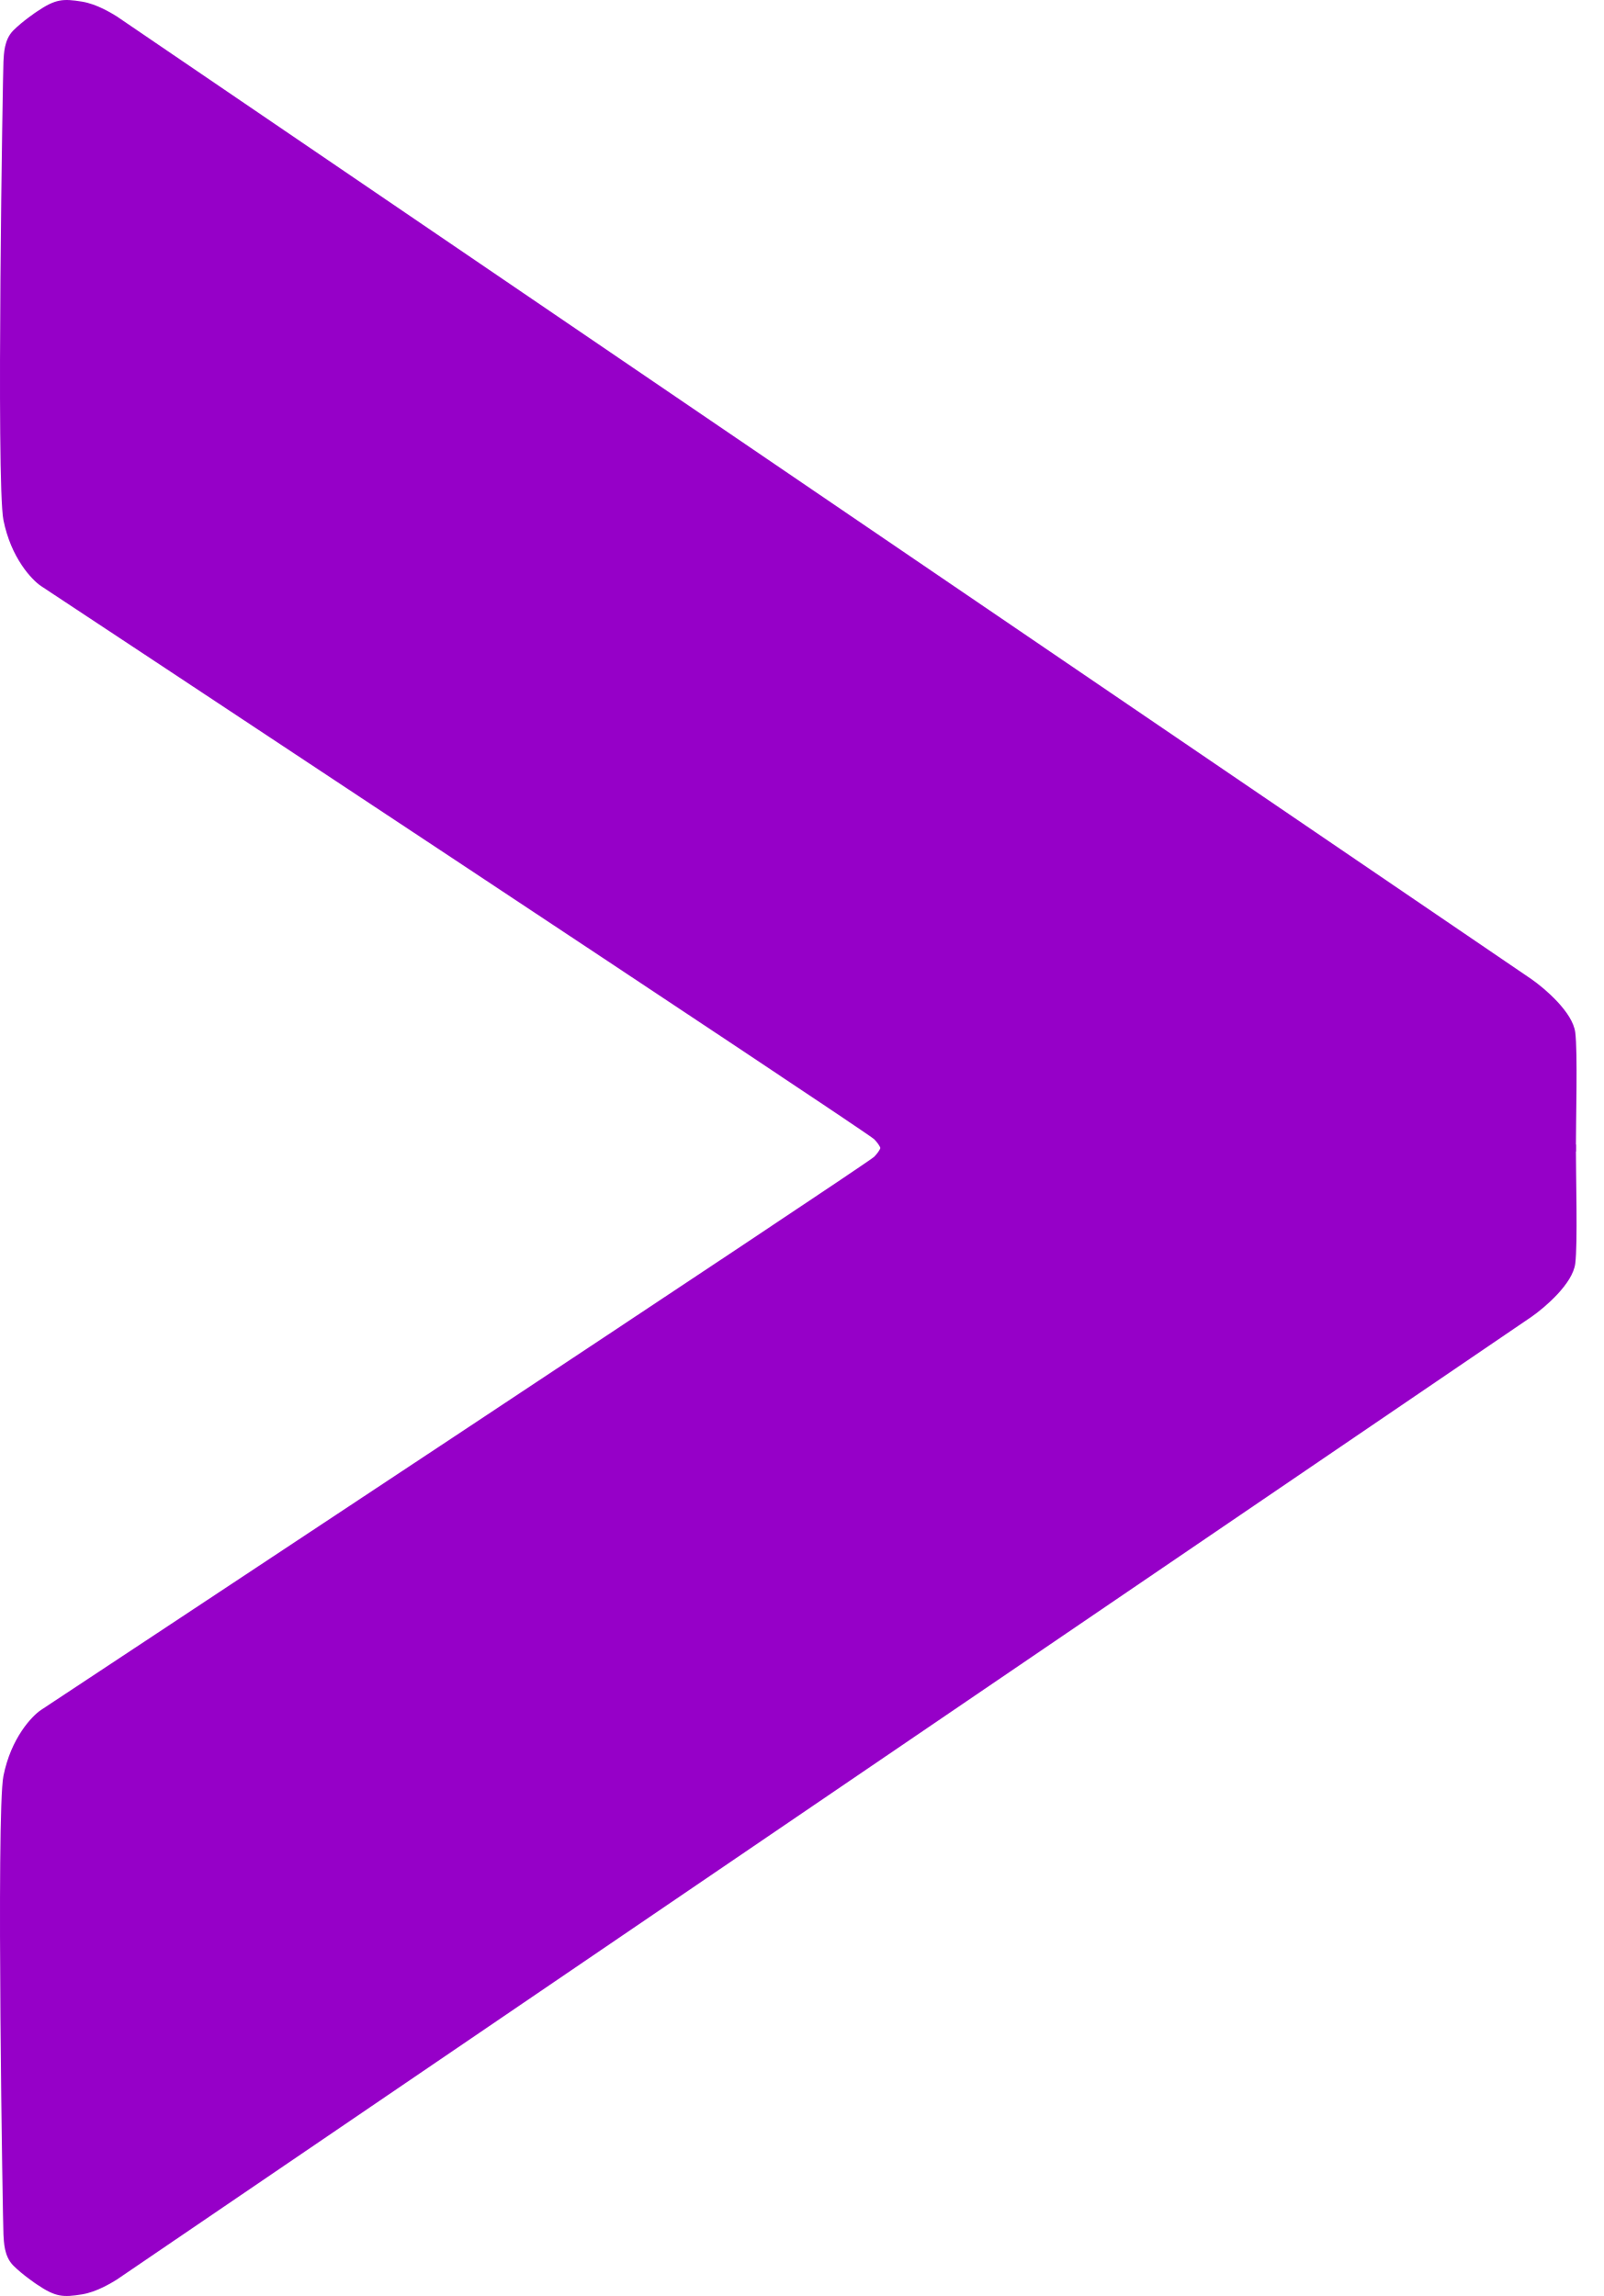
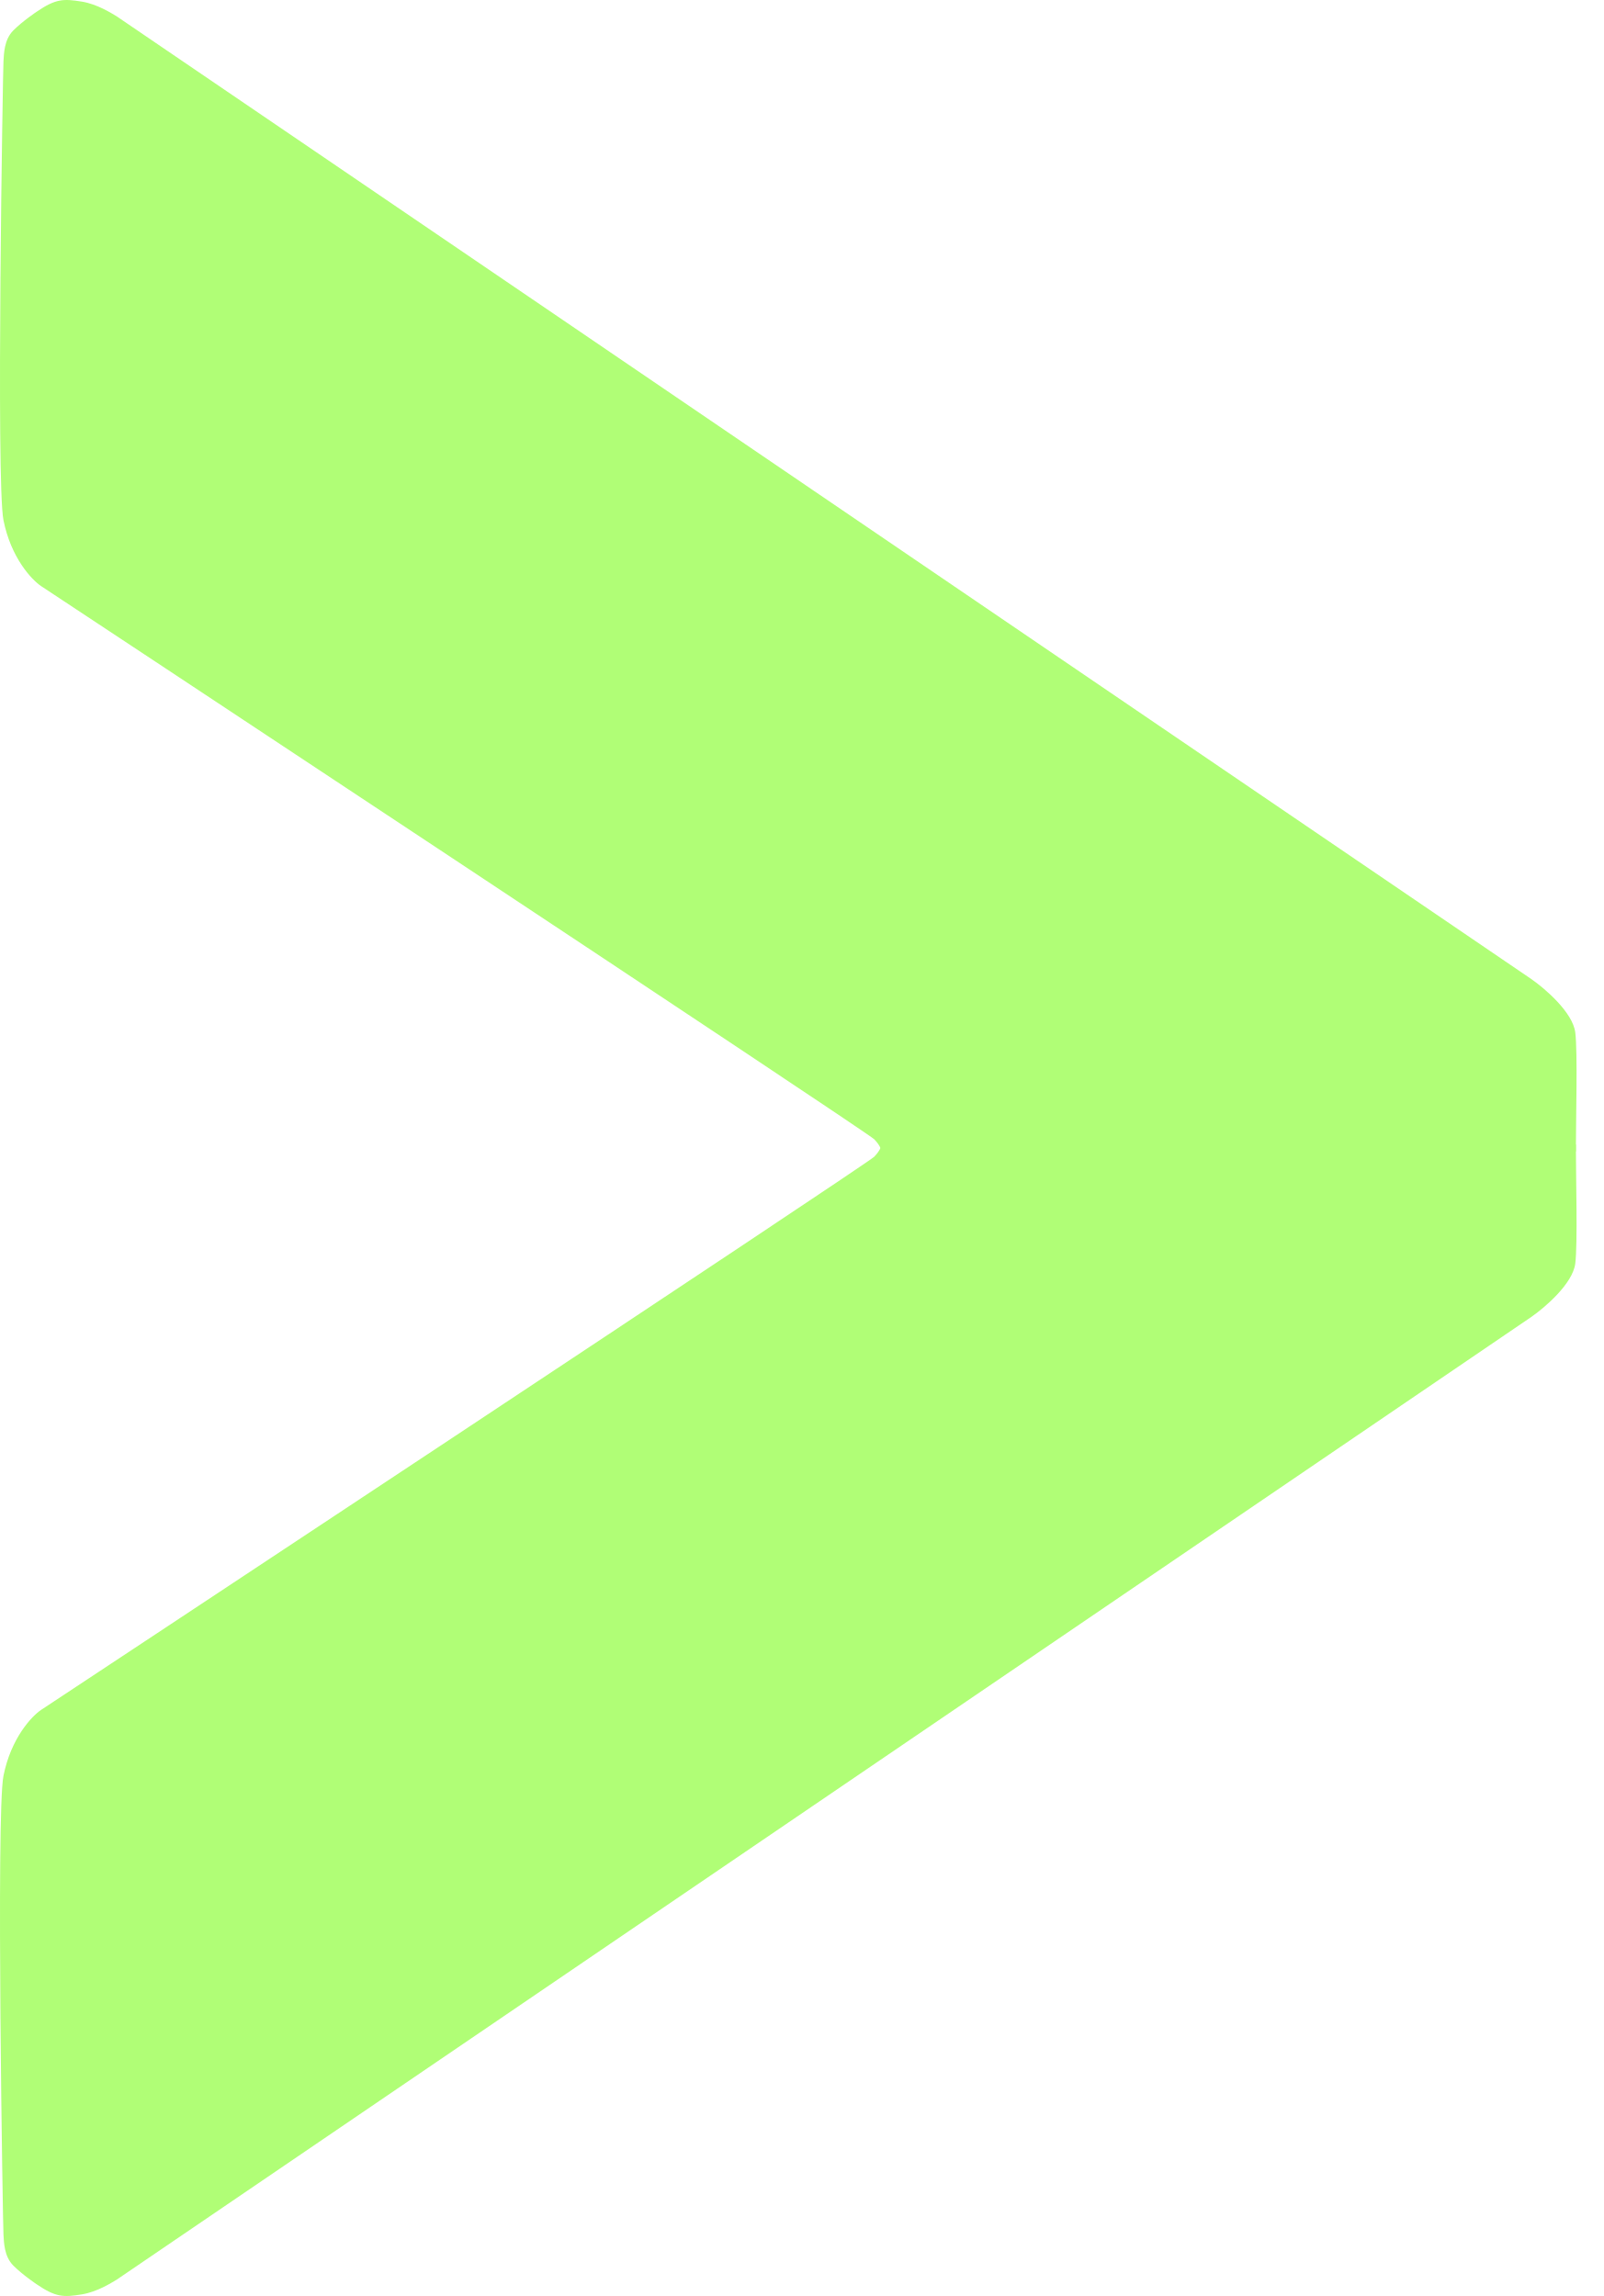
<svg xmlns="http://www.w3.org/2000/svg" width="37" height="53" viewBox="0 0 37 53" fill="none">
-   <path d="M20.175 26.701C20.341 26.529 20.341 26.42 20.341 26.42H36.366C36.366 27.178 36.41 28.703 36.352 29.168C36.294 29.632 35.65 30.183 35.336 30.401L2.691 52.624C2.57 52.697 2.242 52.904 1.894 52.962C1.458 53.034 1.283 53.026 0.85 52.732C0.85 52.732 0.525 52.516 0.309 52.299C0.092 52.083 0.092 51.758 0.08 51.584C0.068 51.409 -0.094 41.863 0.08 40.992C0.254 40.122 0.733 39.614 0.951 39.469C0.951 39.469 20.008 26.874 20.175 26.701Z" fill="#9600C8" />
-   <path d="M20.175 26.299C20.341 26.471 20.341 26.58 20.341 26.58H36.366C36.366 25.822 36.41 24.297 36.352 23.832C36.294 23.368 35.65 22.817 35.336 22.599L2.691 0.376C2.57 0.303 2.242 0.096 1.894 0.038C1.458 -0.034 1.283 -0.026 0.85 0.268C0.85 0.268 0.525 0.484 0.309 0.701C0.092 0.917 0.092 1.242 0.08 1.417C0.068 1.591 -0.094 11.137 0.08 12.008C0.254 12.878 0.733 13.386 0.951 13.531C0.951 13.531 20.008 26.126 20.175 26.299Z" fill="#9600C8" />
+   <path d="M20.175 26.701C20.341 26.529 20.341 26.42 20.341 26.42H36.366C36.366 27.178 36.41 28.703 36.352 29.168C36.294 29.632 35.65 30.183 35.336 30.401L2.691 52.624C2.57 52.697 2.242 52.904 1.894 52.962C1.458 53.034 1.283 53.026 0.85 52.732C0.85 52.732 0.525 52.516 0.309 52.299C0.092 52.083 0.092 51.758 0.08 51.584C0.068 51.409 -0.094 41.863 0.08 40.992C0.254 40.122 0.733 39.614 0.951 39.469C0.951 39.469 20.008 26.874 20.175 26.701Z" fill="#B0FE76" />
+   <path d="M20.175 26.299C20.341 26.471 20.341 26.58 20.341 26.58H36.366C36.366 25.822 36.41 24.297 36.352 23.832C36.294 23.368 35.65 22.817 35.336 22.599L2.691 0.376C2.57 0.303 2.242 0.096 1.894 0.038C1.458 -0.034 1.283 -0.026 0.85 0.268C0.85 0.268 0.525 0.484 0.309 0.701C0.092 0.917 0.092 1.242 0.08 1.417C0.068 1.591 -0.094 11.137 0.08 12.008C0.254 12.878 0.733 13.386 0.951 13.531C0.951 13.531 20.008 26.126 20.175 26.299Z" fill="#B0FE76" />
</svg>
